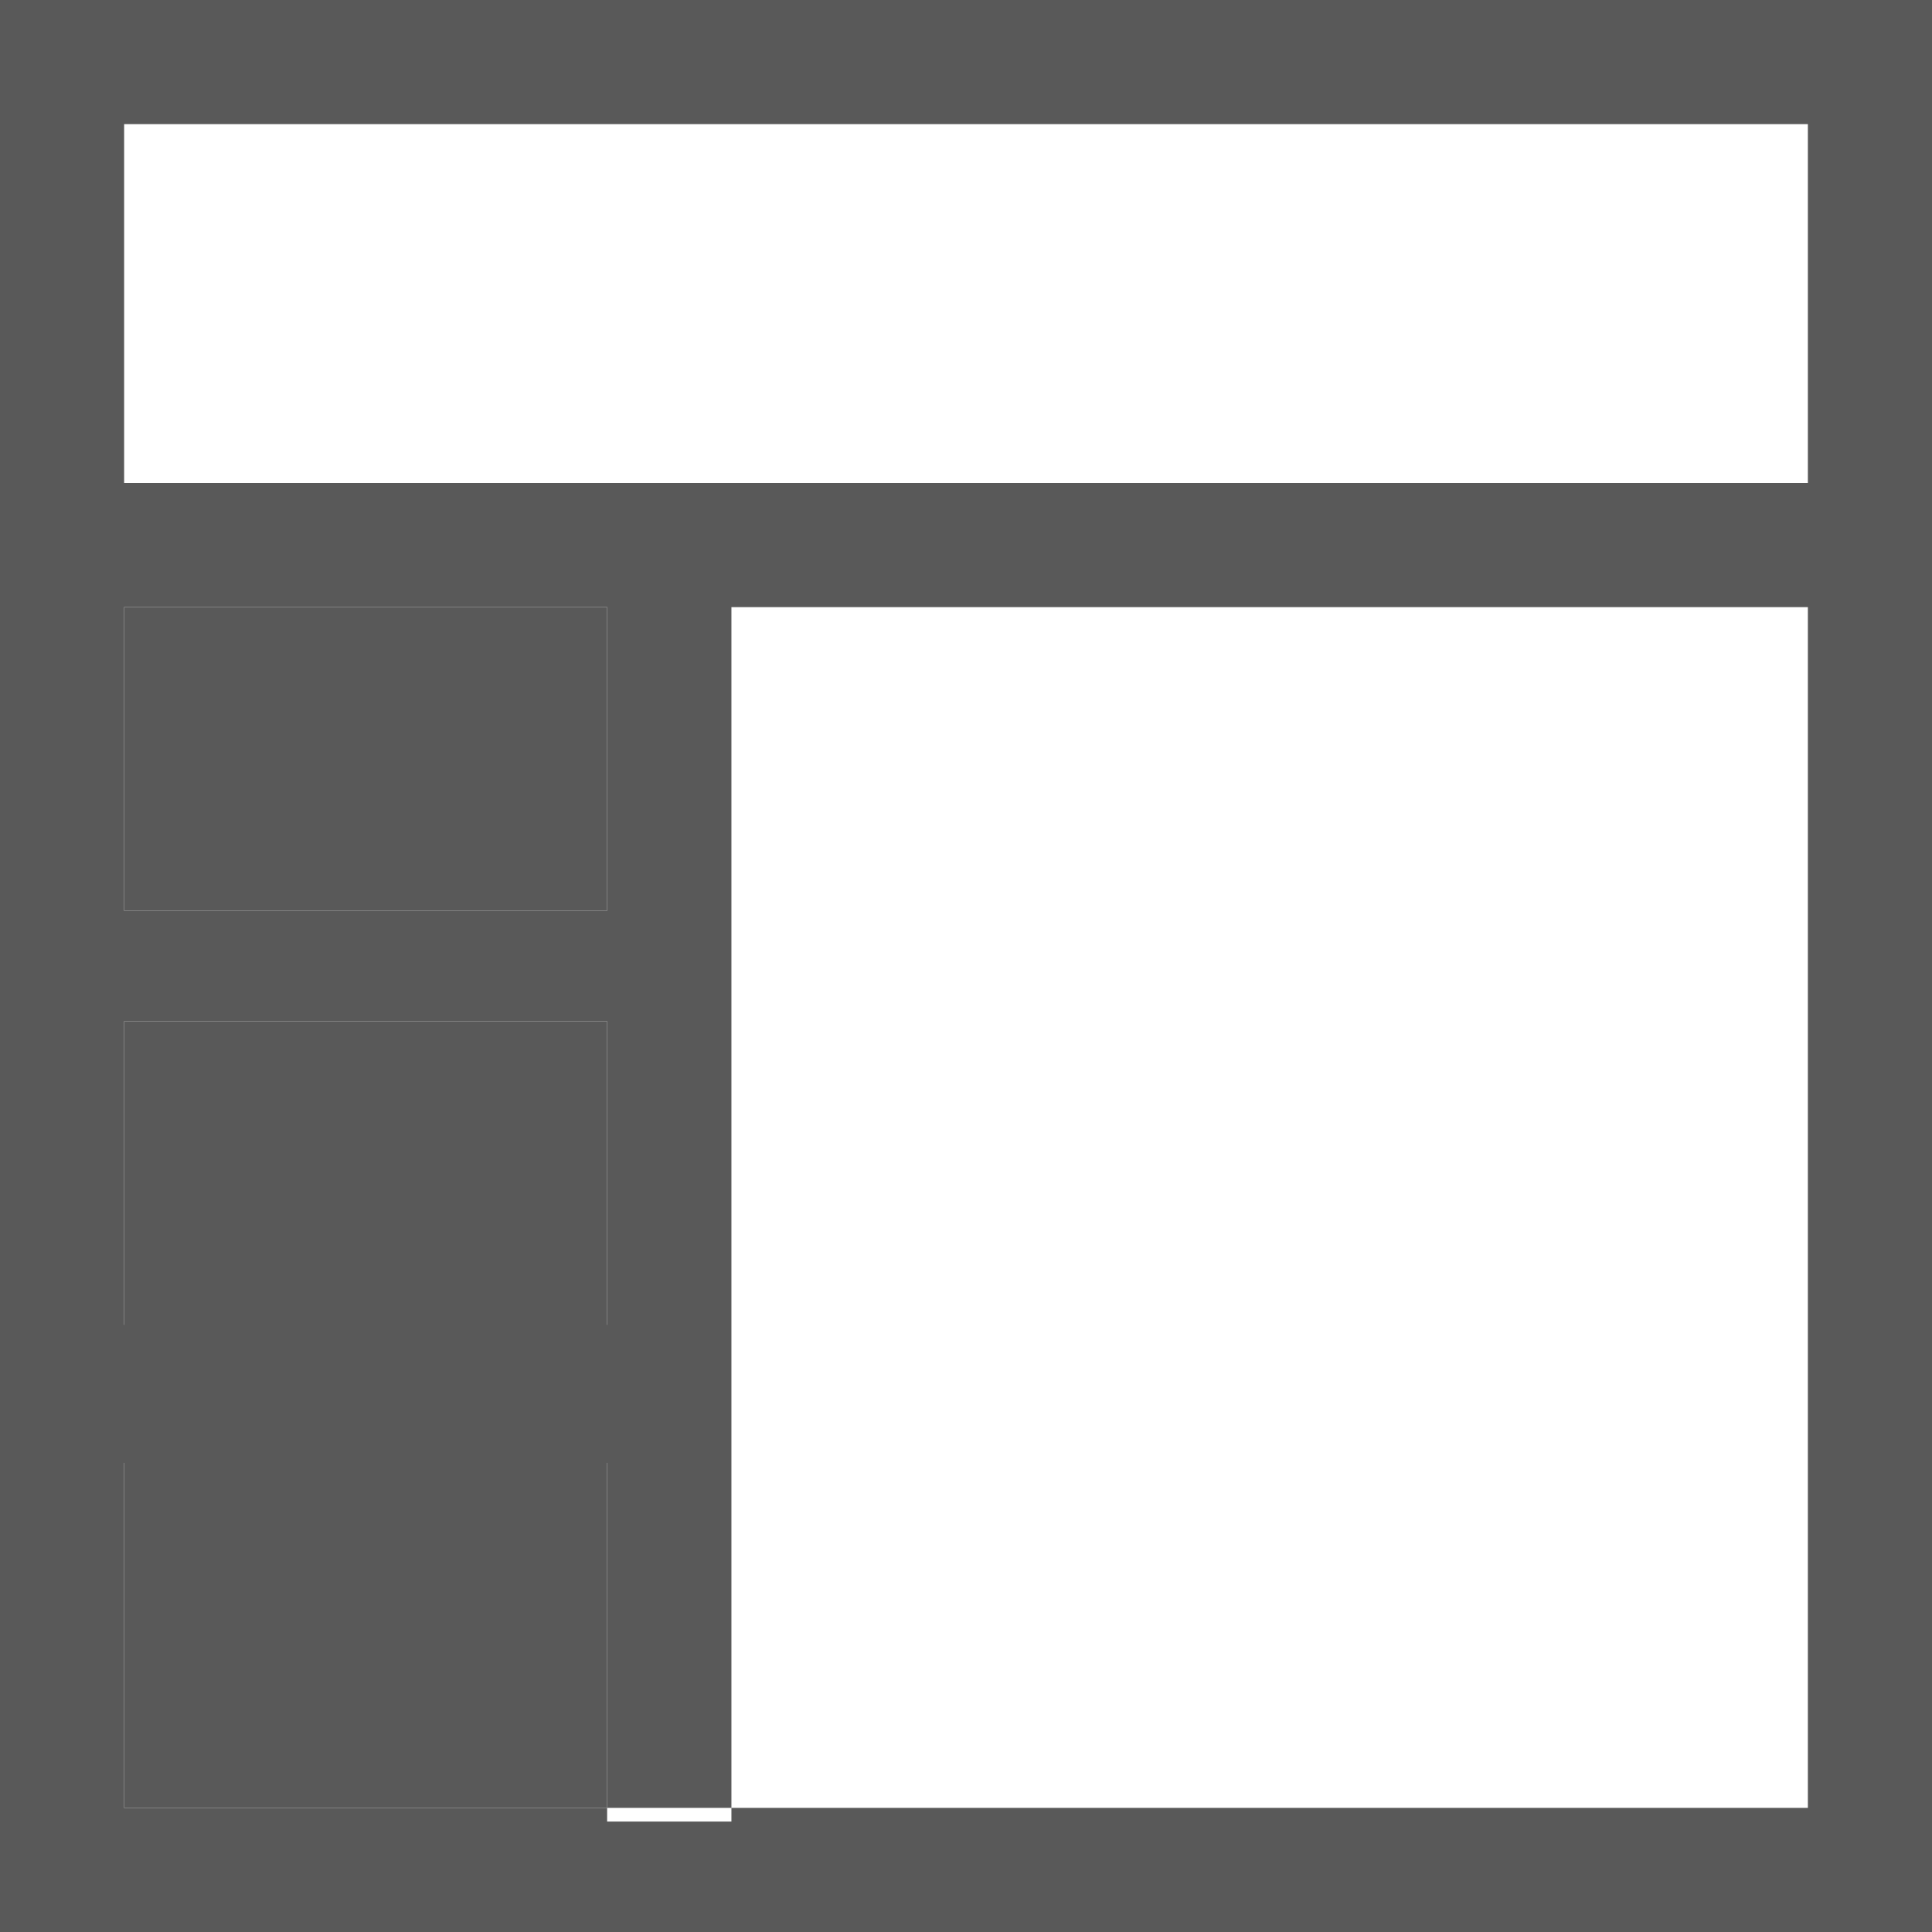
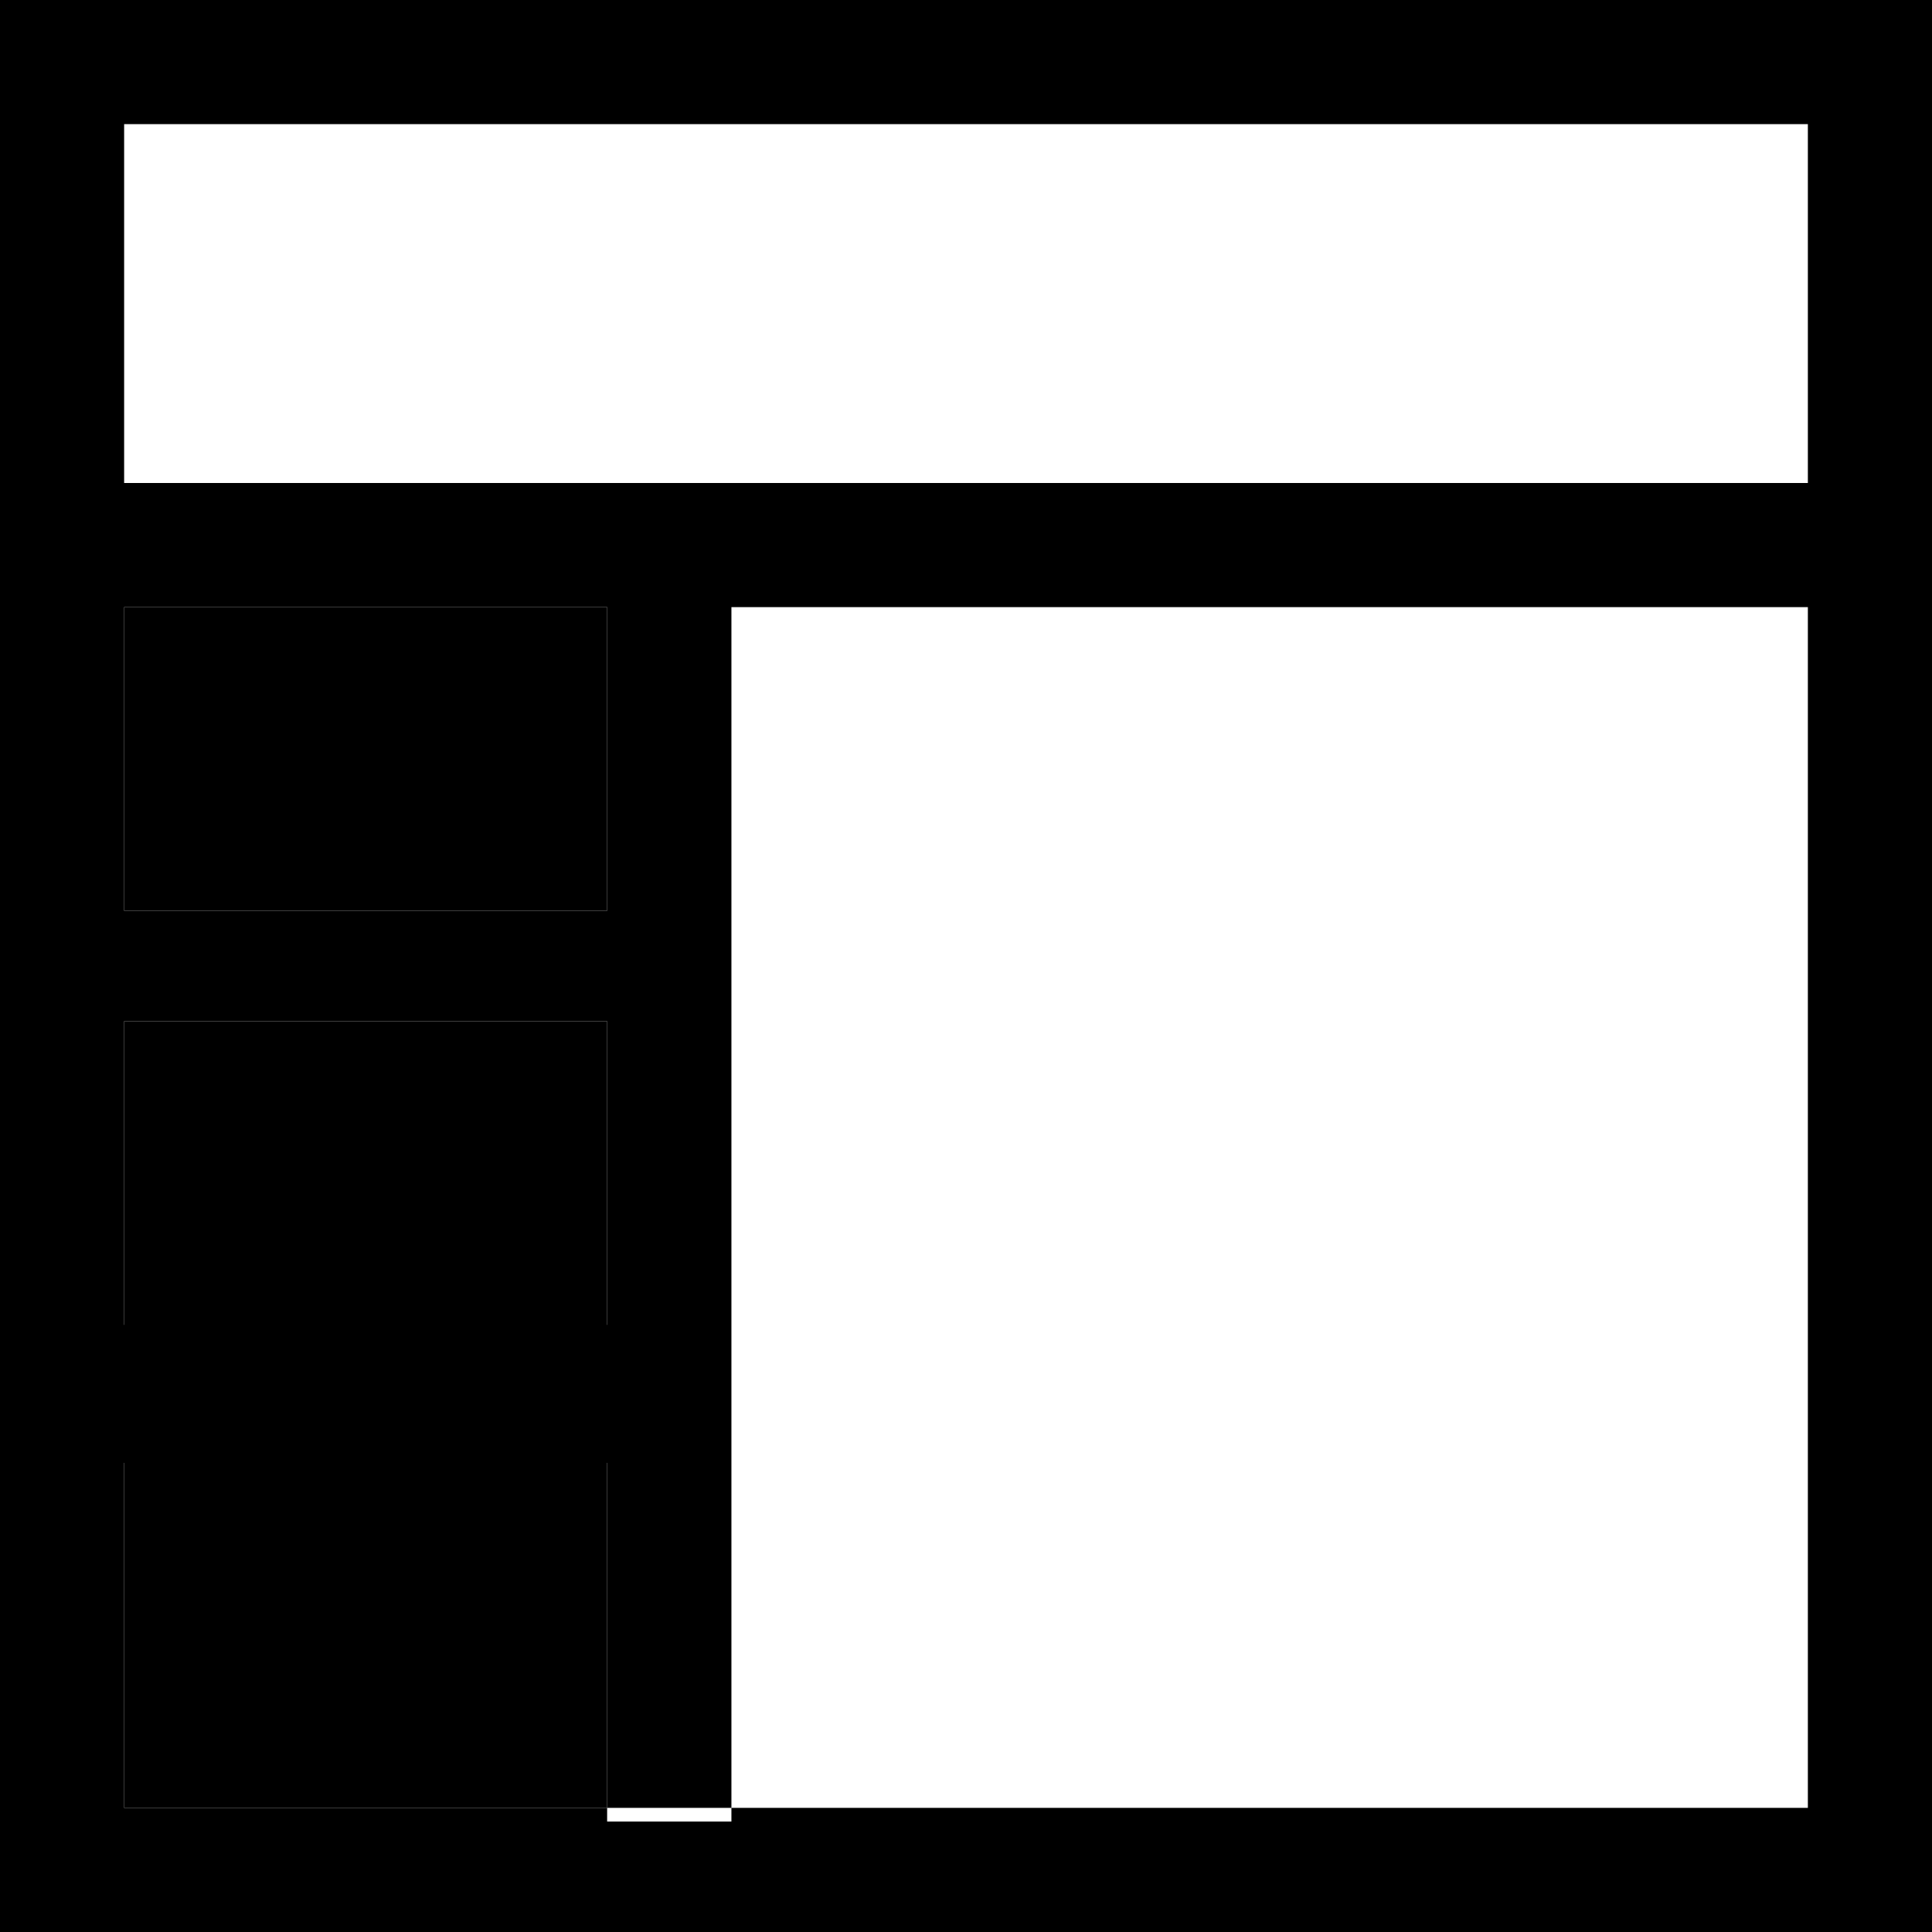
- <svg xmlns="http://www.w3.org/2000/svg" width="12px" height="12px" viewBox="0 0 12 12" version="1.1">
+ <svg xmlns="http://www.w3.org/2000/svg" width="12px" height="12px" viewBox="0 0 12 12" version="1.1" class="antv-s2-icon">
  <g stroke="none" fill="none" fill-rule="evenodd">
-     <g transform="translate(-153, -608)" fill="#595959">
+     <g transform="translate(-153, -608)" fill="currentColor">
      <g transform="translate(127, 549)">
        <g transform="translate(24, 57)">
          <g transform="translate(2, 2)">
            <path d="M0.771,3.771 L3.771,3.771 L3.771,5.657 L0.771,5.657 L0.771,3.771 Z M0.771,6.343 L3.771,6.343 L3.771,8.571 L0.771,8.571 L0.771,6.343 Z M0.771,9 L3.771,9 L3.771,11.229 L0.771,11.229 L0.771,9 Z" />
            <path d="M0.771,9 L0.771,11.229 L11.229,11.229 L11.229,3.771 L0.771,3.771 L0.771,5.657 L3.771,5.657 L3.771,3.771 L4.543,3.771 L4.543,11.314 L3.771,11.314 L3.771,9.086 L0.771,9.086 L0.771,9 Z M0.771,8.229 L3.771,8.229 L3.771,6.343 L0.771,6.343 L0.771,8.229 L0.771,8.229 Z M11.229,3 L11.229,0.771 L0.771,0.771 L0.771,3 L11.229,3 Z M12,0 L12,12 L0,12 L0,0 L12,0 Z" />
          </g>
        </g>
      </g>
    </g>
  </g>
</svg>
